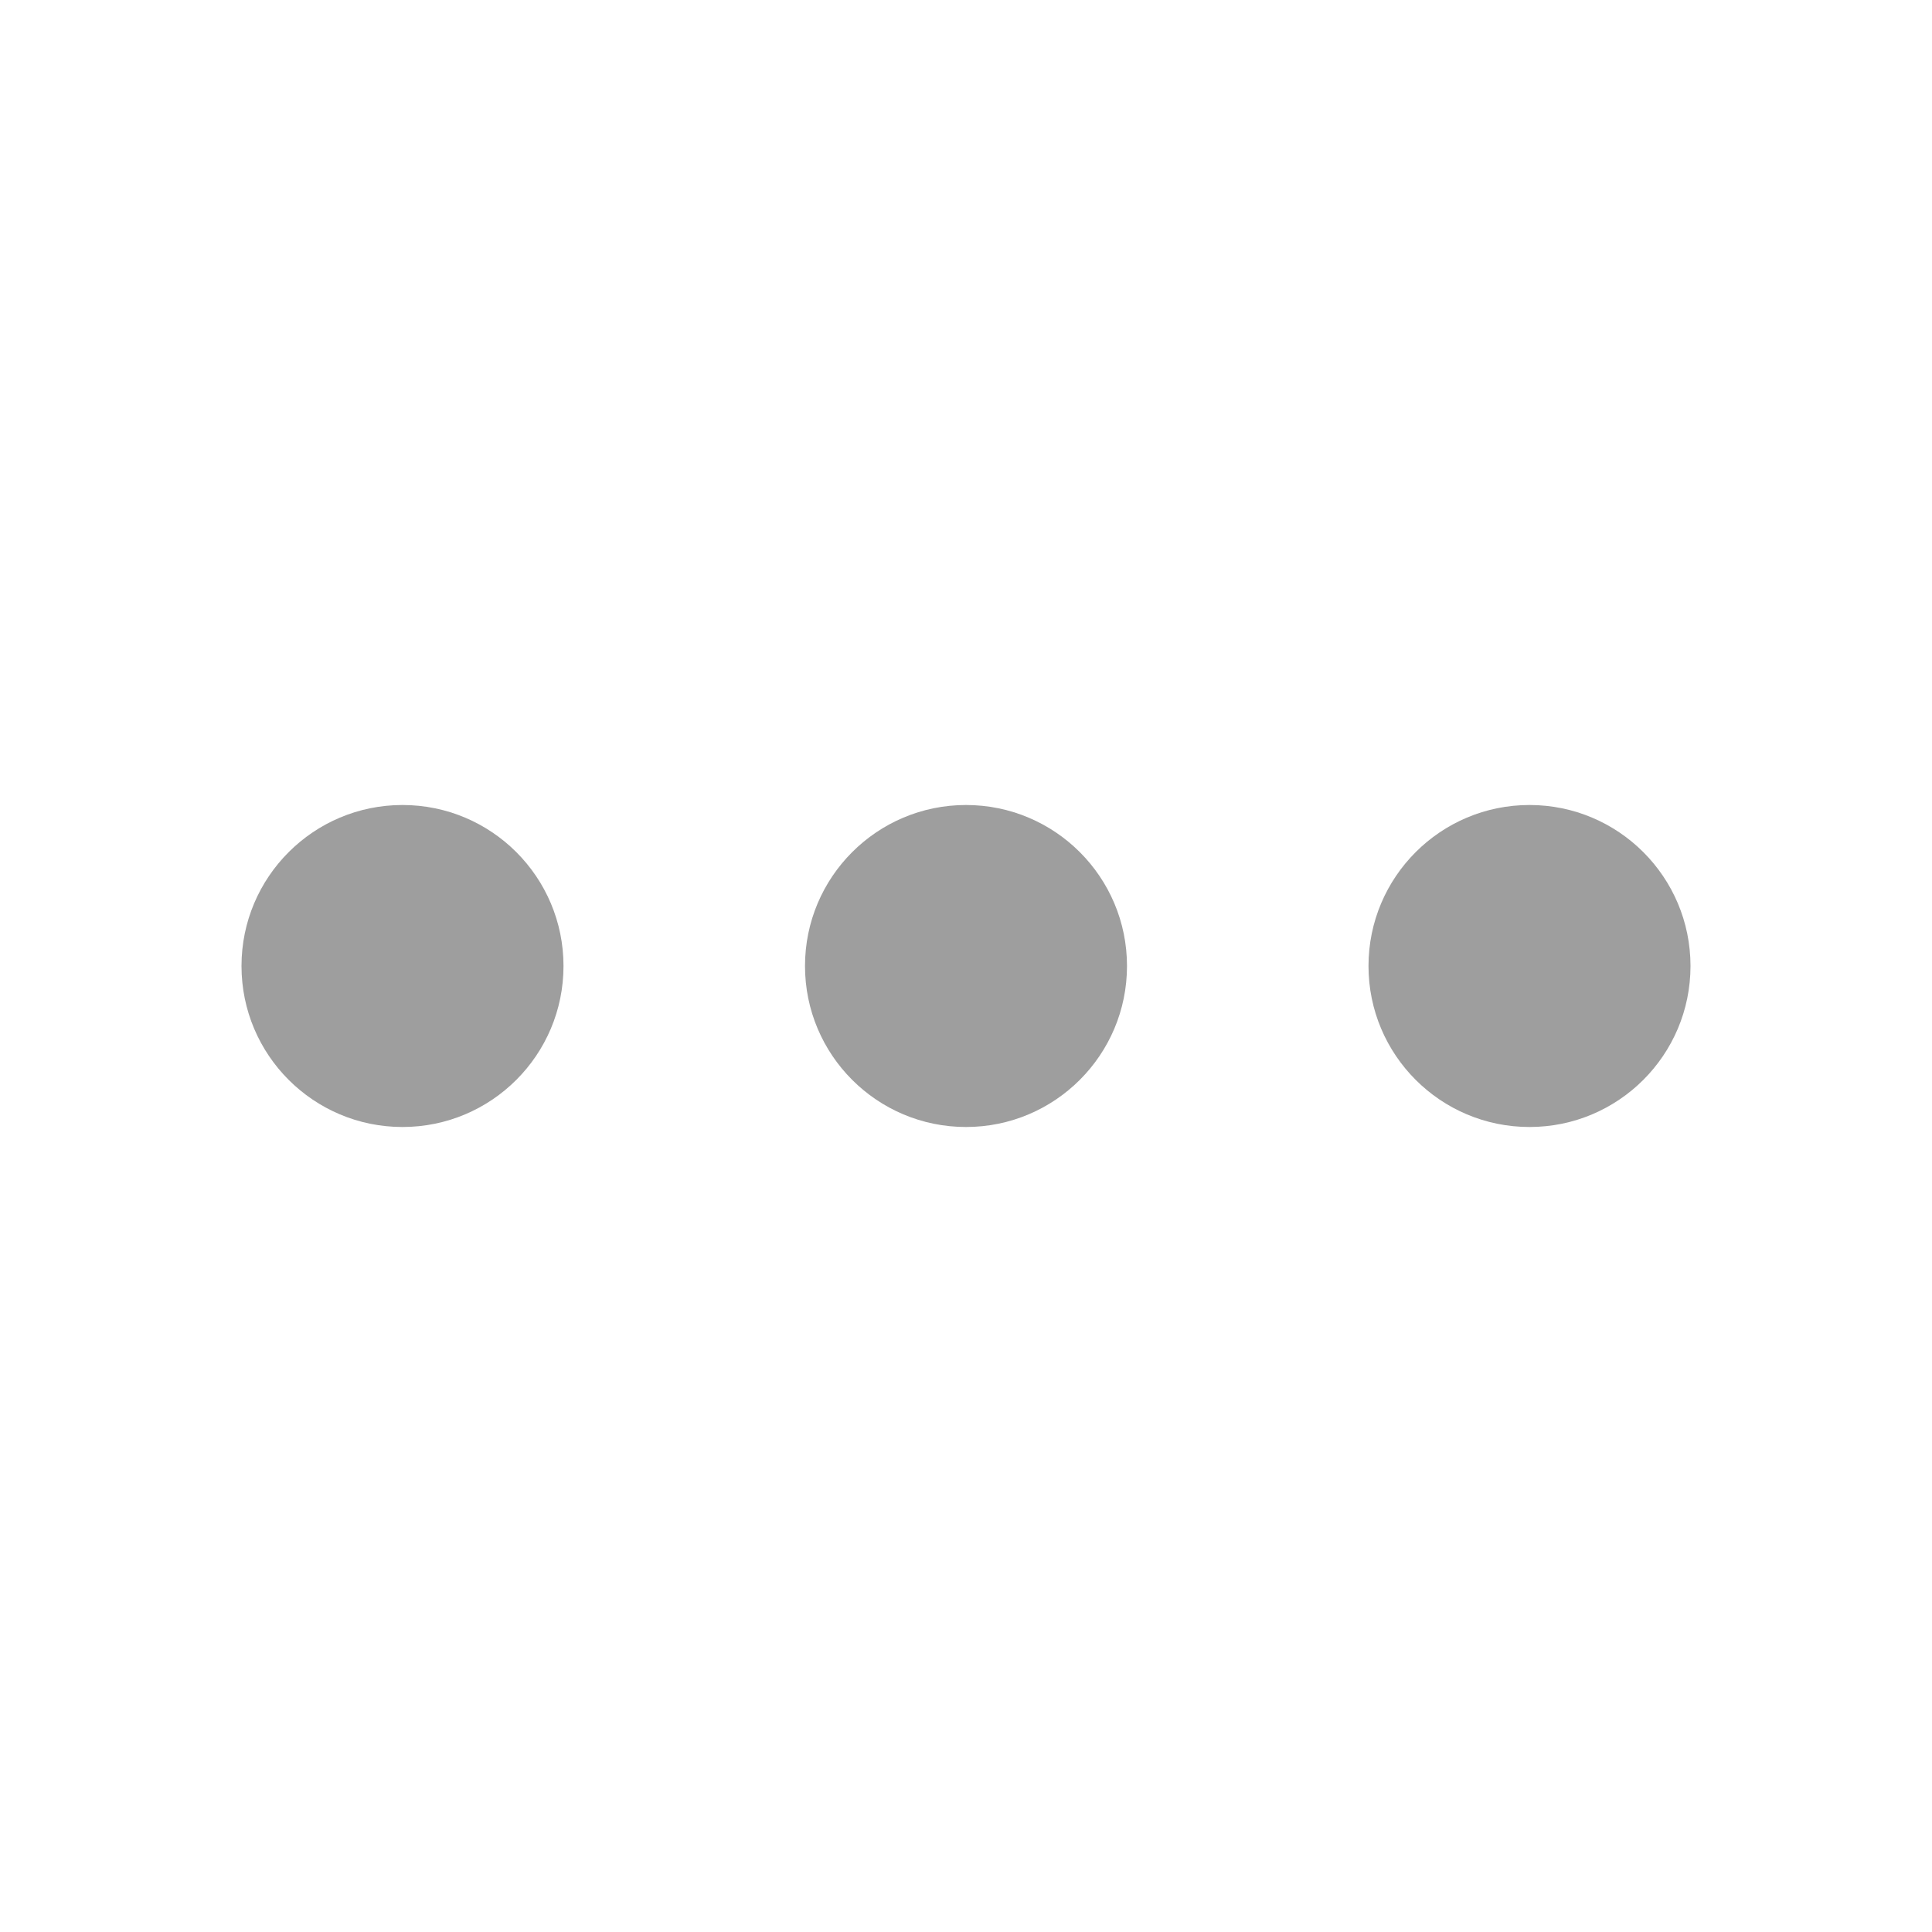
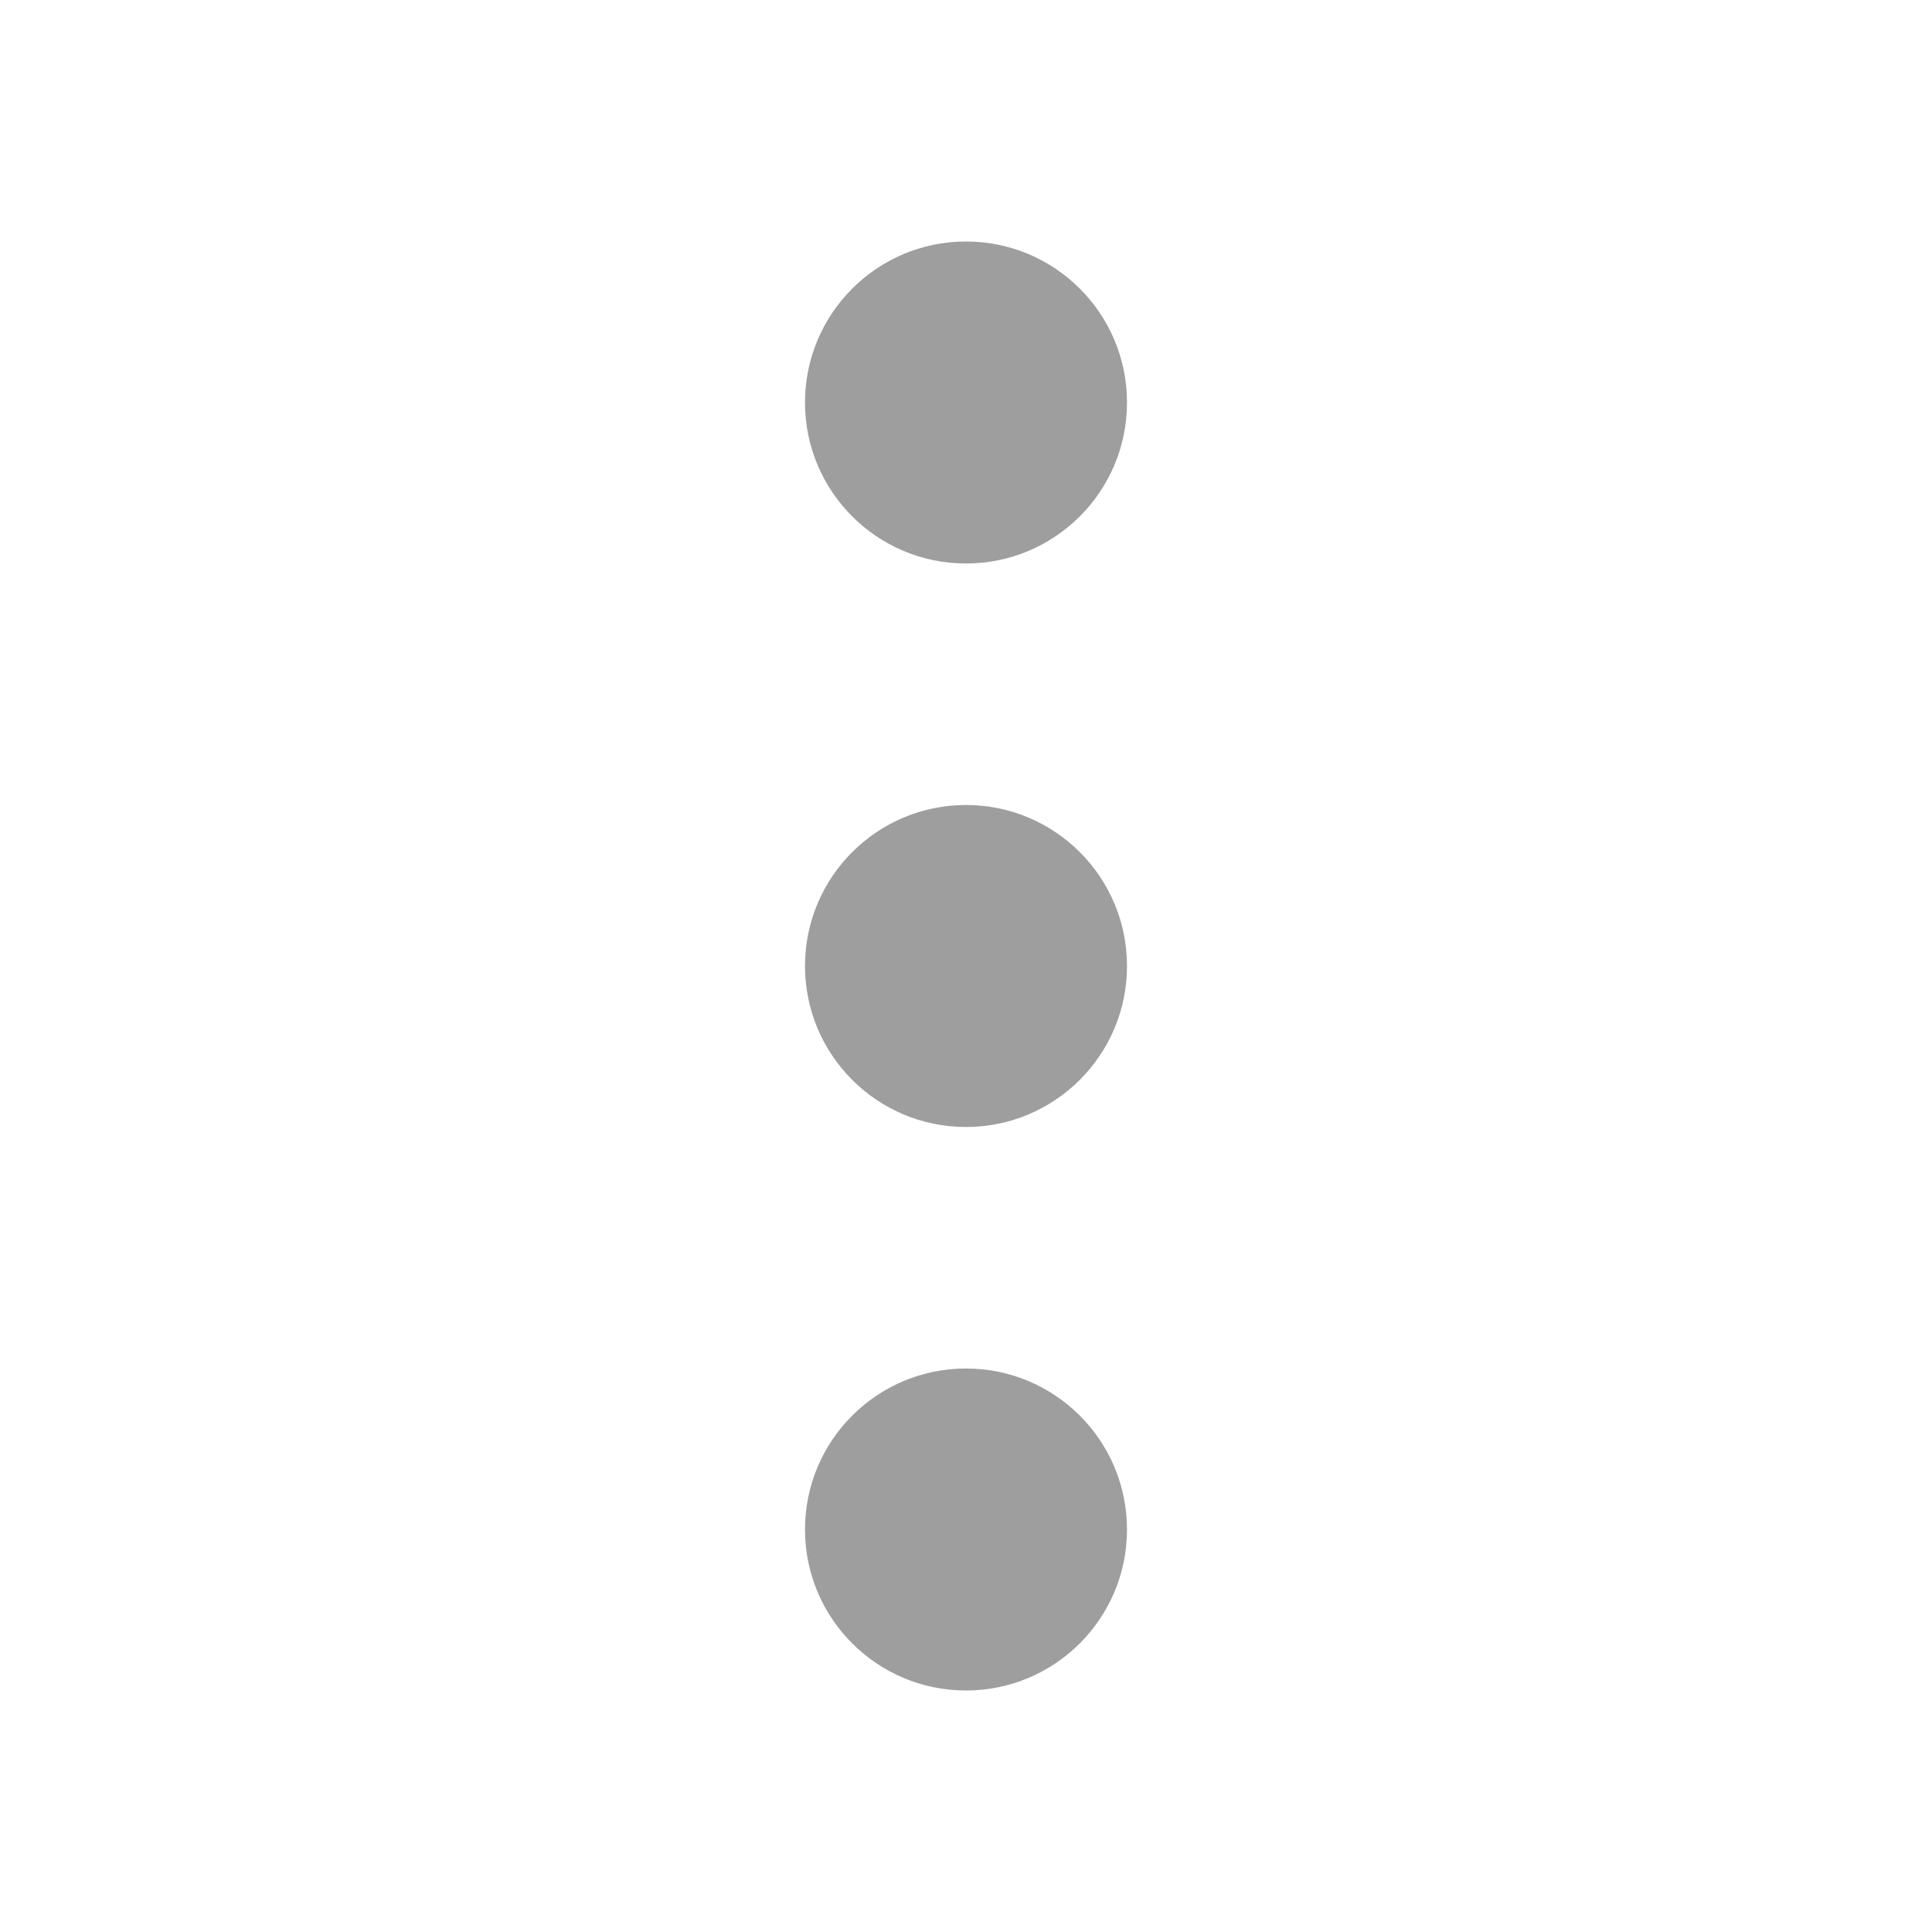
<svg xmlns="http://www.w3.org/2000/svg" width="24" height="24" viewBox="0 0 24 24" fill="none">
-   <circle cx="5" cy="12" r="2" transform="rotate(-90 5 12)" fill="#9E9E9E" />
-   <circle cx="12" cy="12" r="2" transform="rotate(-90 12 12)" fill="#9E9E9E" />
-   <circle cx="19" cy="12" r="2" transform="rotate(-90 19 12)" fill="#9E9E9E" />
+   <circle cx="12" cy="5" r="2" fill="#9E9E9E" />
+   <circle cx="12" cy="12" r="2" fill="#9E9E9E" />
+   <circle cx="12" cy="19" r="2" fill="#9E9E9E" />
</svg>
